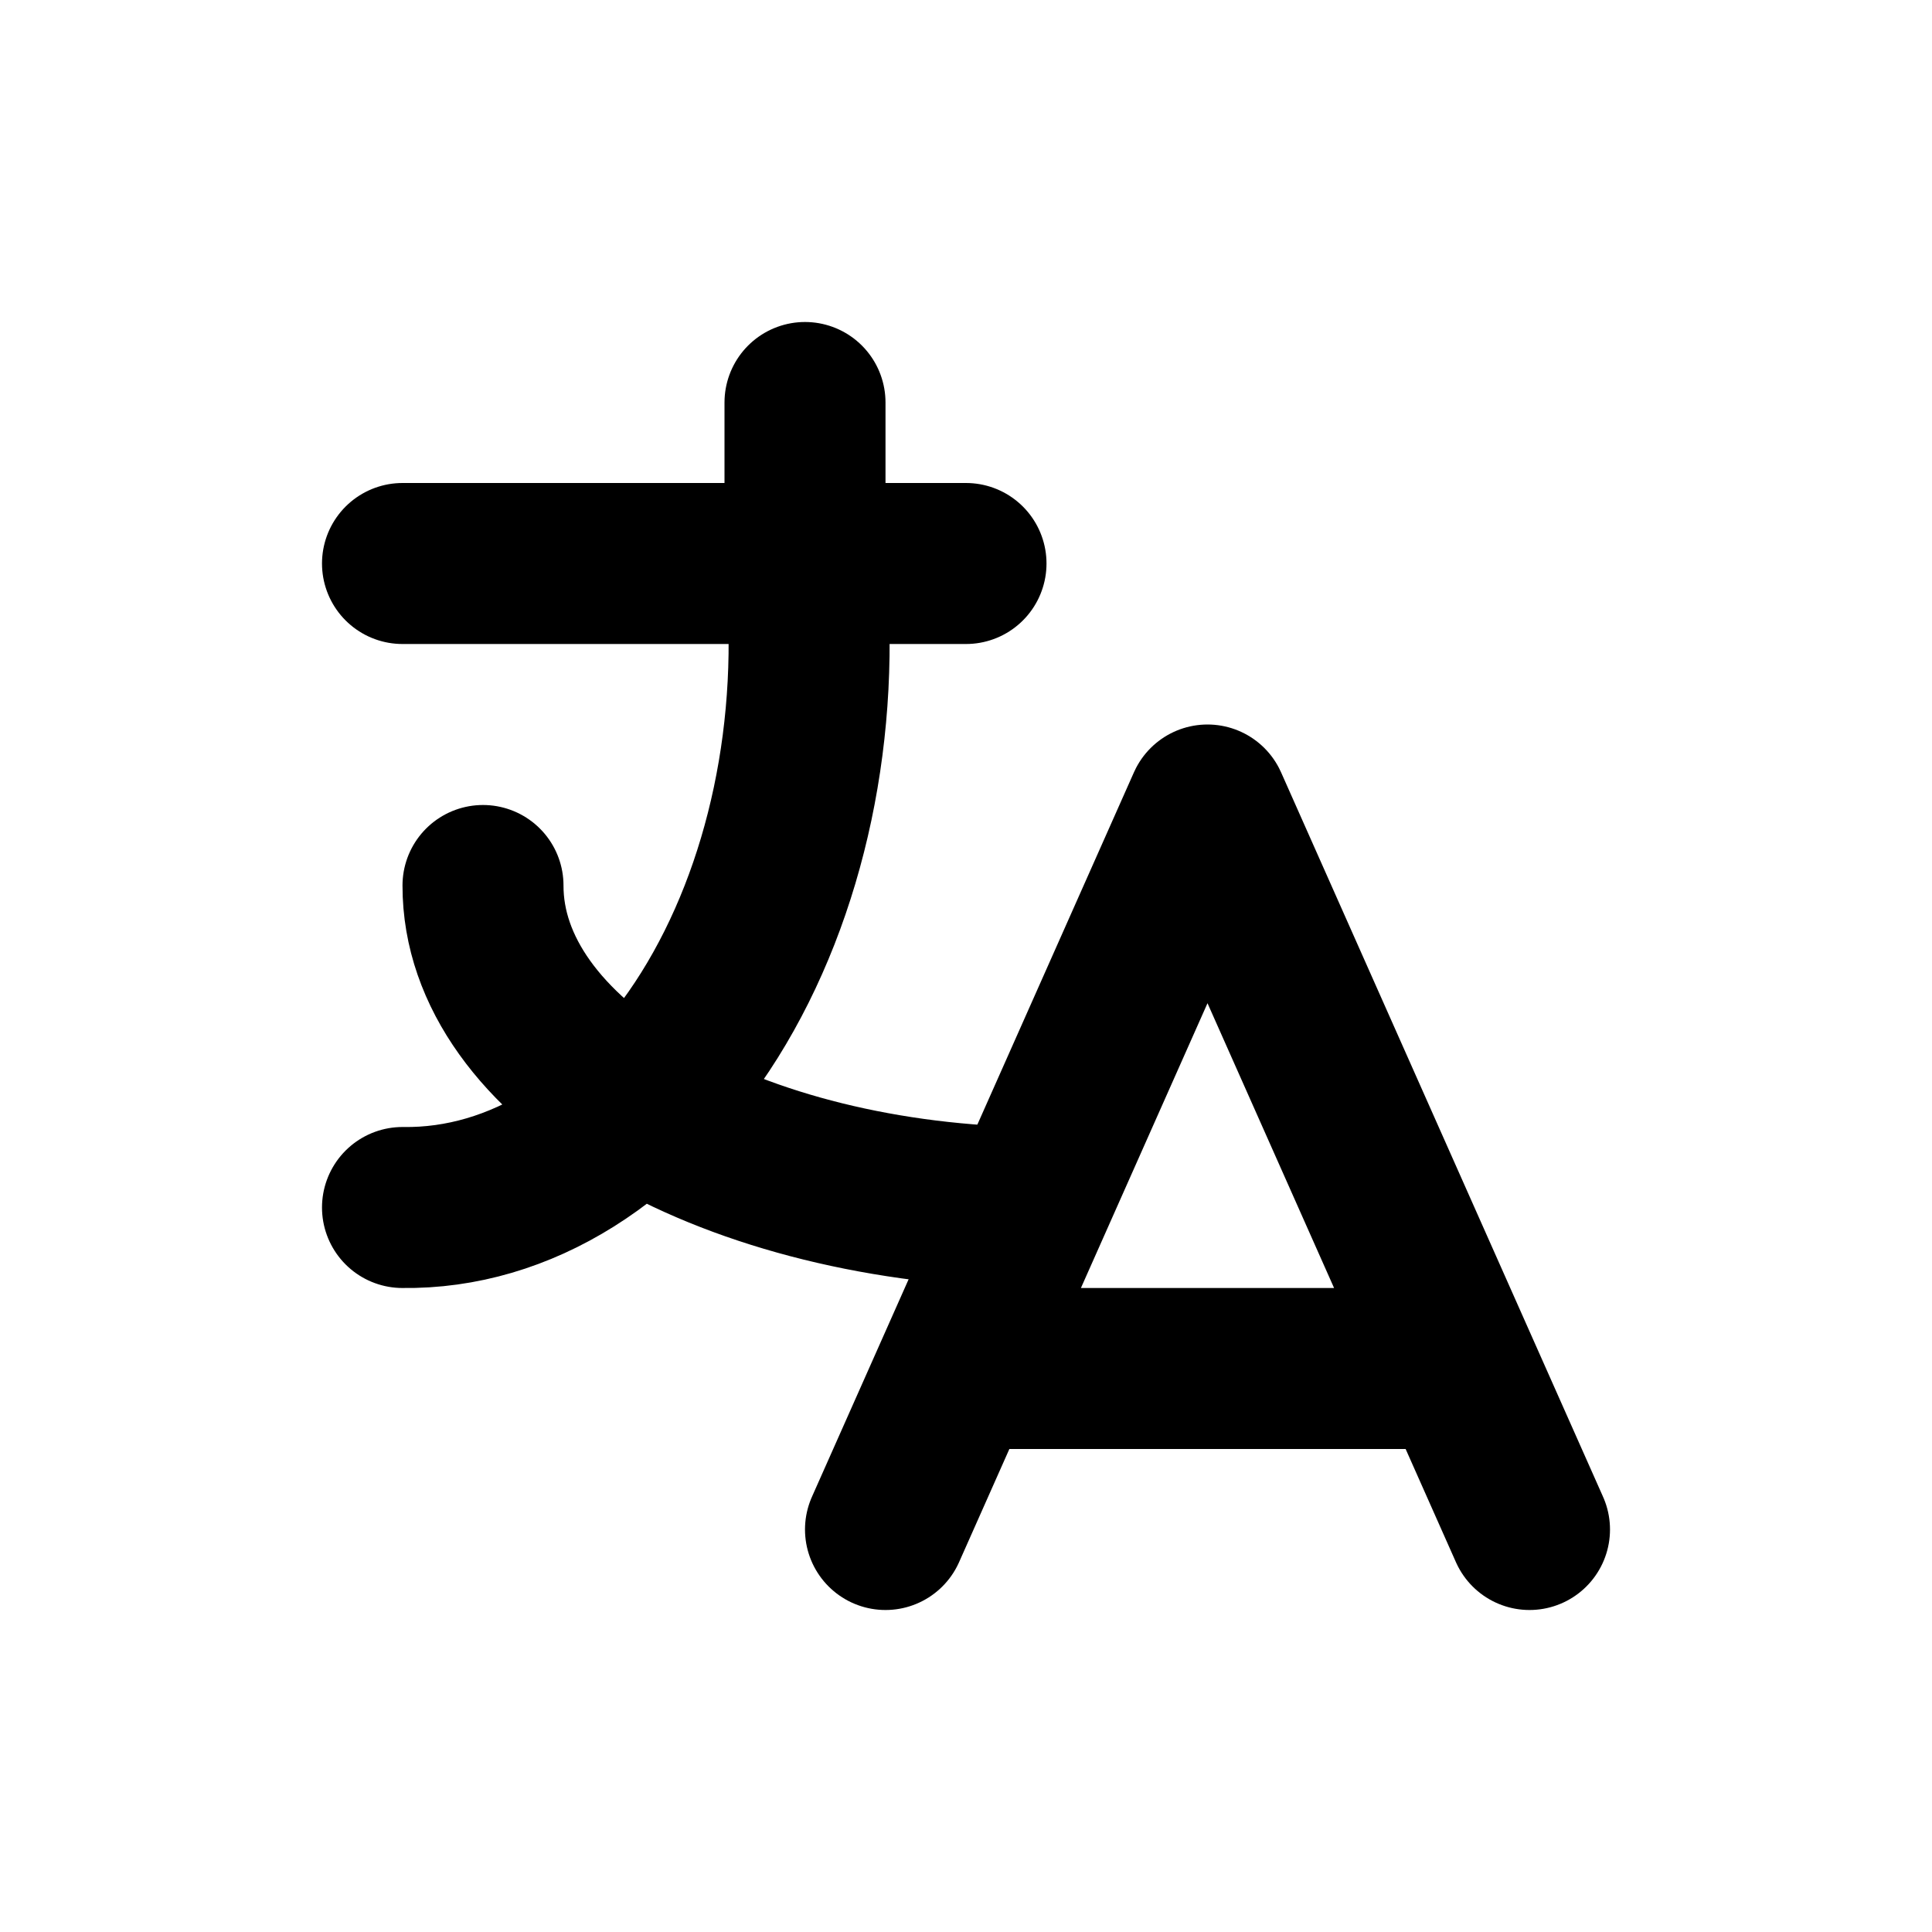
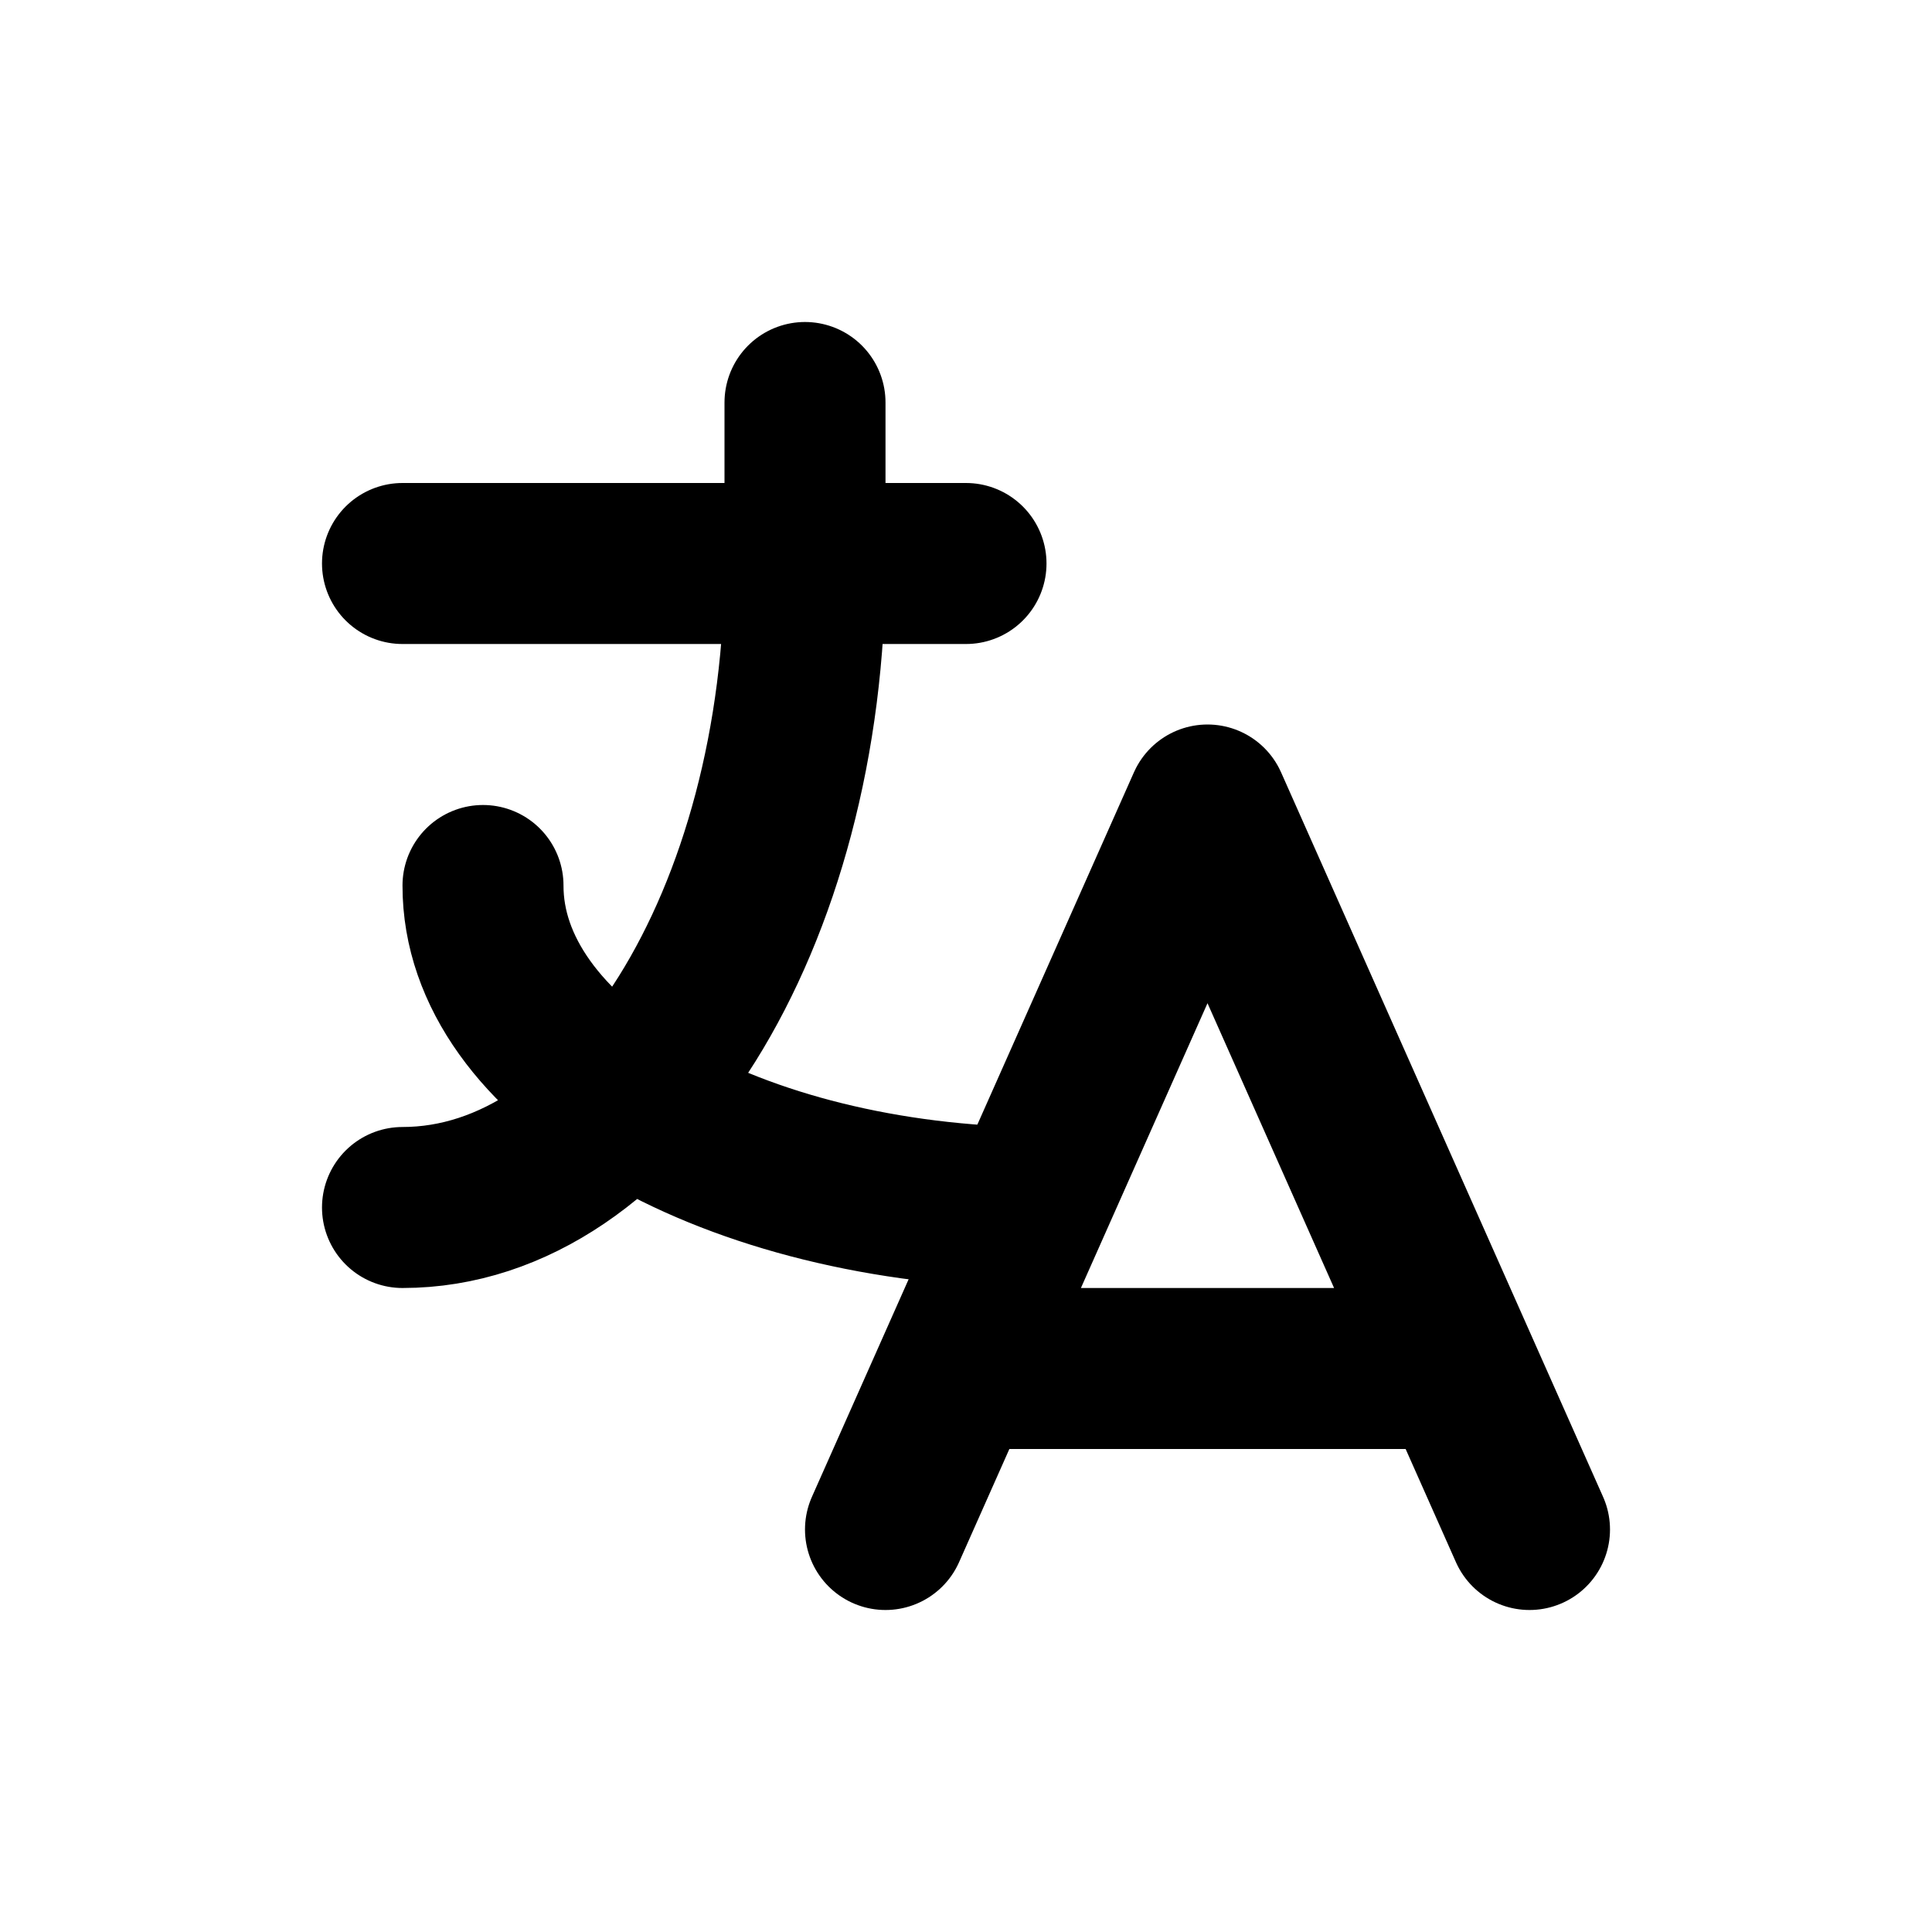
<svg xmlns="http://www.w3.org/2000/svg" class="icon icon-tabler icon-tabler-language" width="24" height="24" viewBox="0 0 24 24" stroke-width="2" stroke="currentColor" fill="none" stroke-linecap="round" stroke-linejoin="round">
  <path stroke="none" d="M0 0h24v24H0z" />
-   <path d="M5 7h7m-2 -2v2a5 7 0 0 1 -5 8m1 -4a7 4 0 0 0 6.7 4" />
+   <path d="M5 7h7m-2 -2v2a5 8 0 0 1 -5 8m1 -4a7 4 0 0 0 6.7 4" />
  <path d="M11 19l4 -9l4 9m-.9 -2h-6.2" />
</svg>
